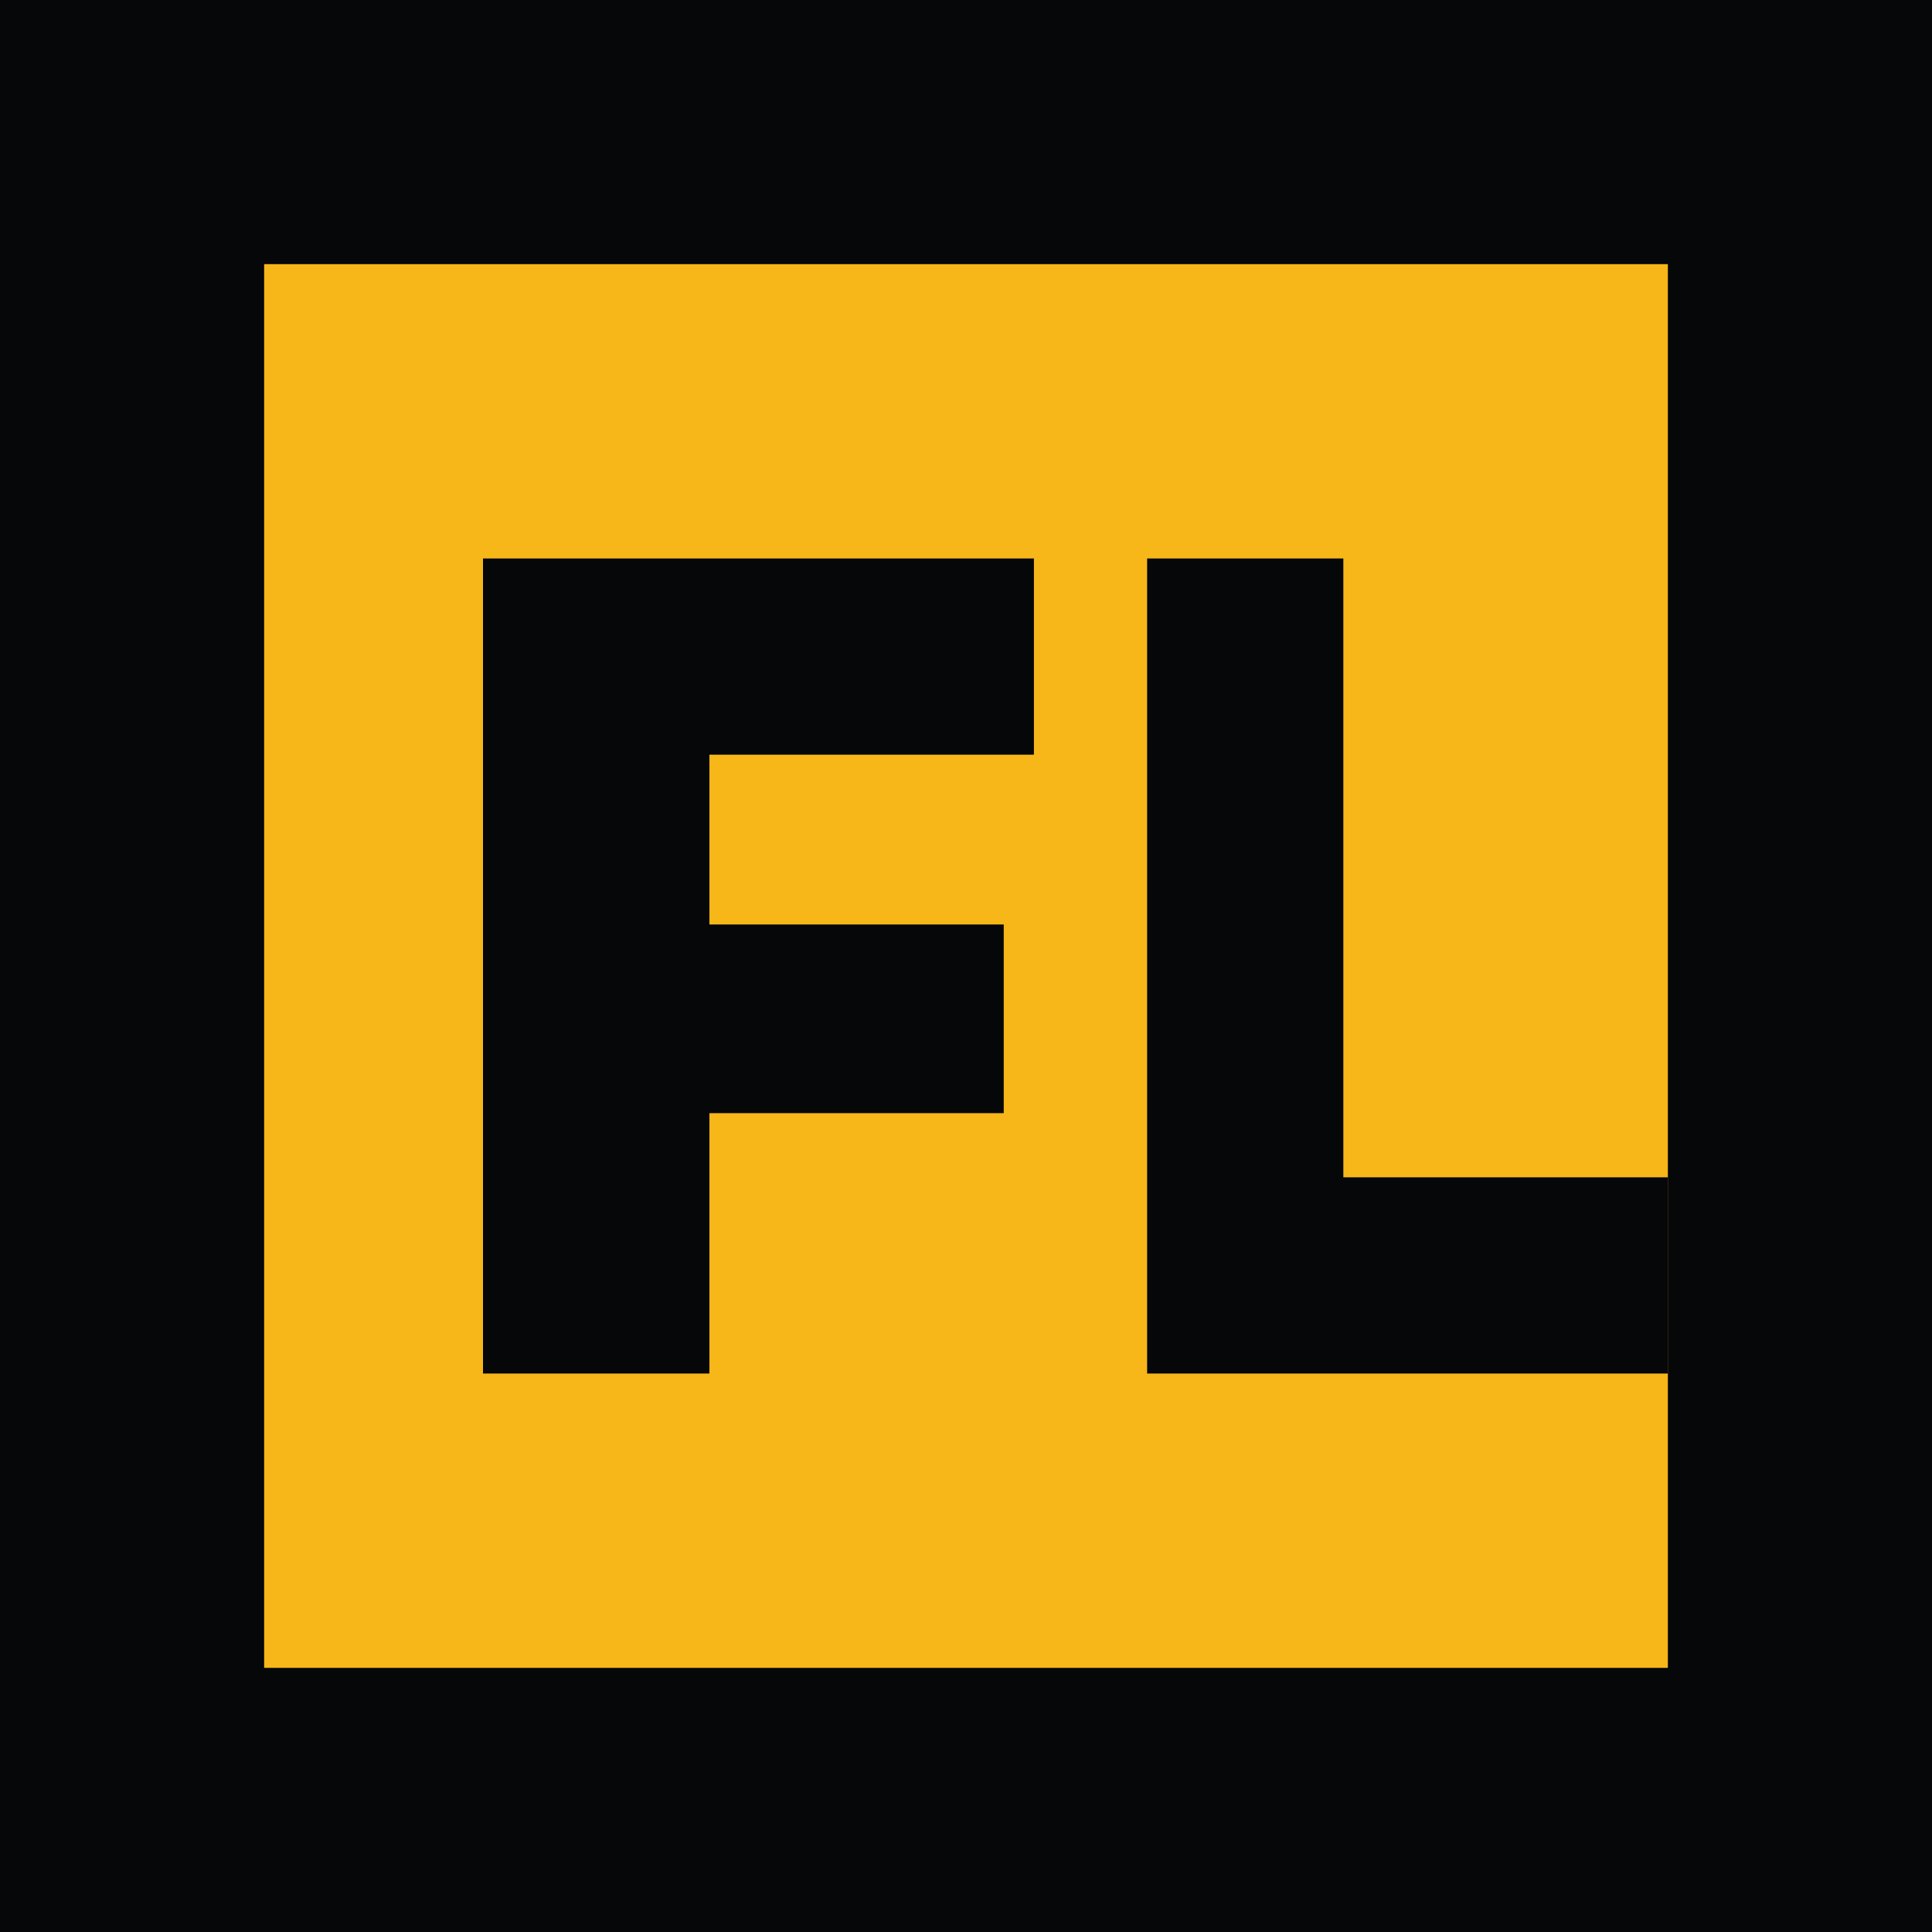
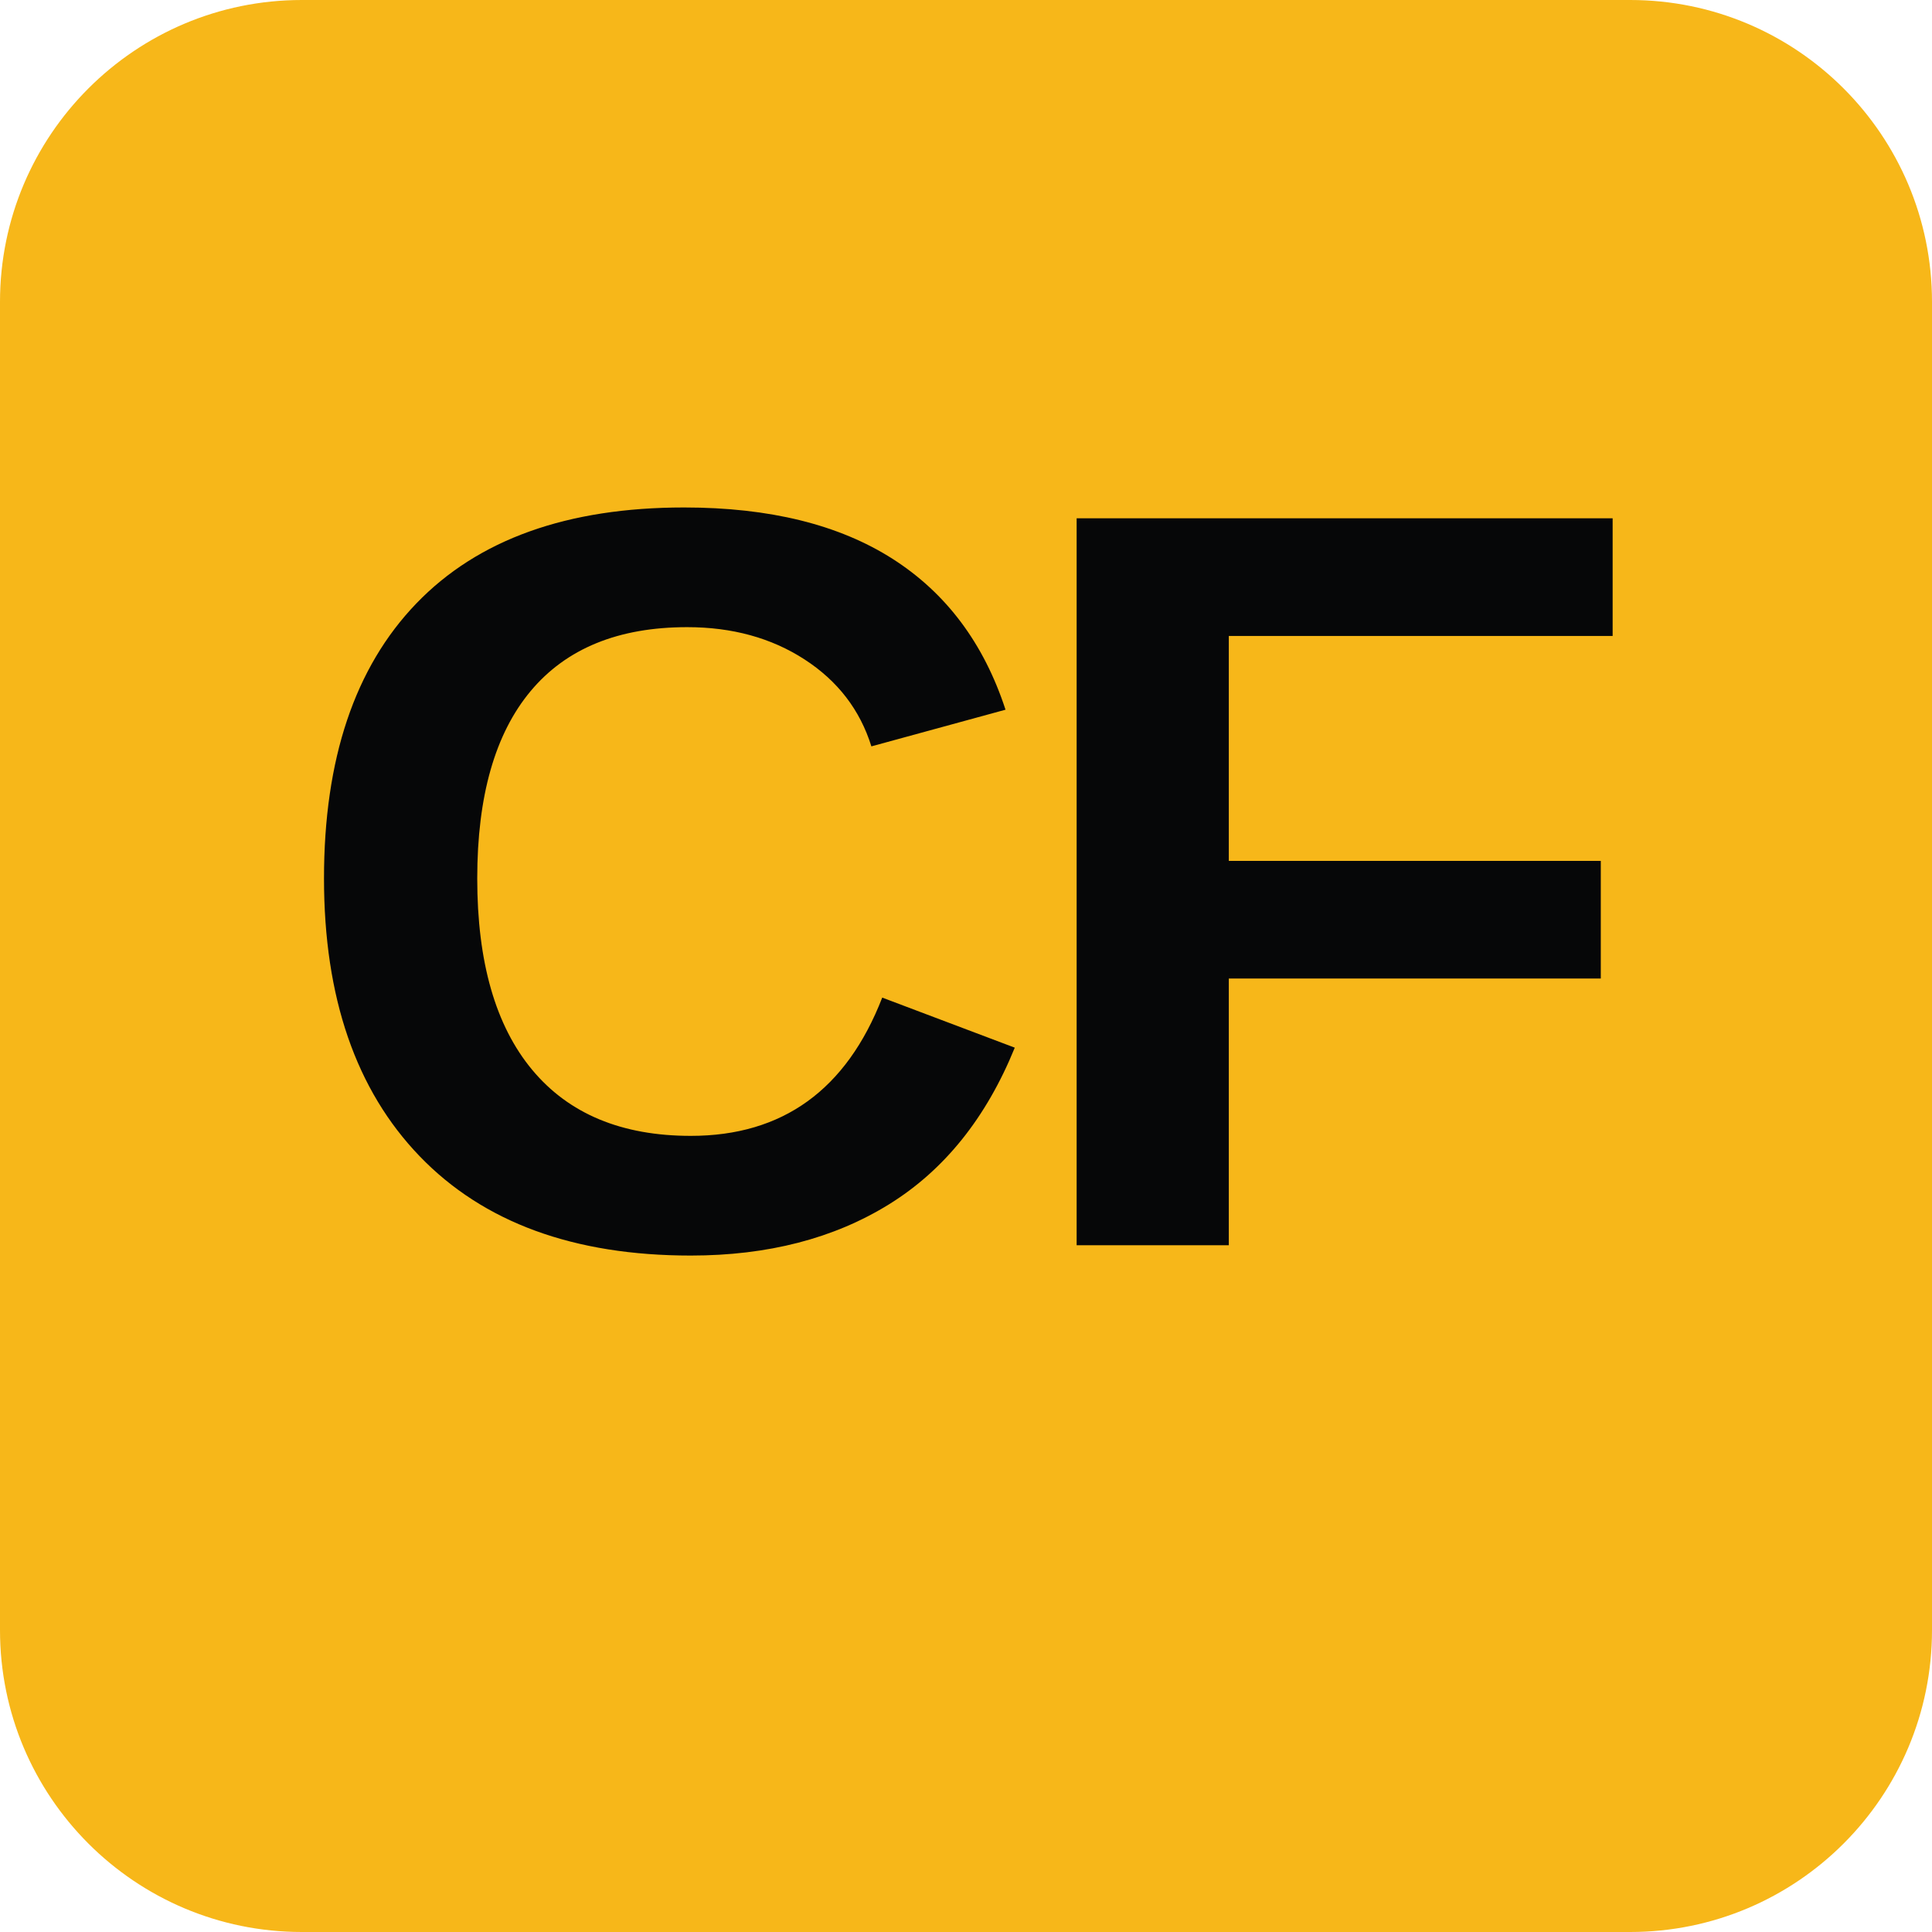
<svg xmlns="http://www.w3.org/2000/svg" viewBox="0 0 512 512">
-   <rect width="512" height="512" fill="#060708" />
-   <rect x="70" y="70" width="372" height="372" fill="#f7b719" />
-   <path d="M128 364V148h146v52h-86v45h78v50h-78v69h-60Zm176 0V148h52v164h86v52H304Z" fill="#060708" />
+   <rect width="512" height="512" rx="80" fill="#f7b719" />
+   <text x="256" y="330" font-family="Arial Black, Arial, sans-serif" font-size="280" font-weight="900" text-anchor="middle" fill="#060708" letter-spacing="-10">CF</text>
</svg>
